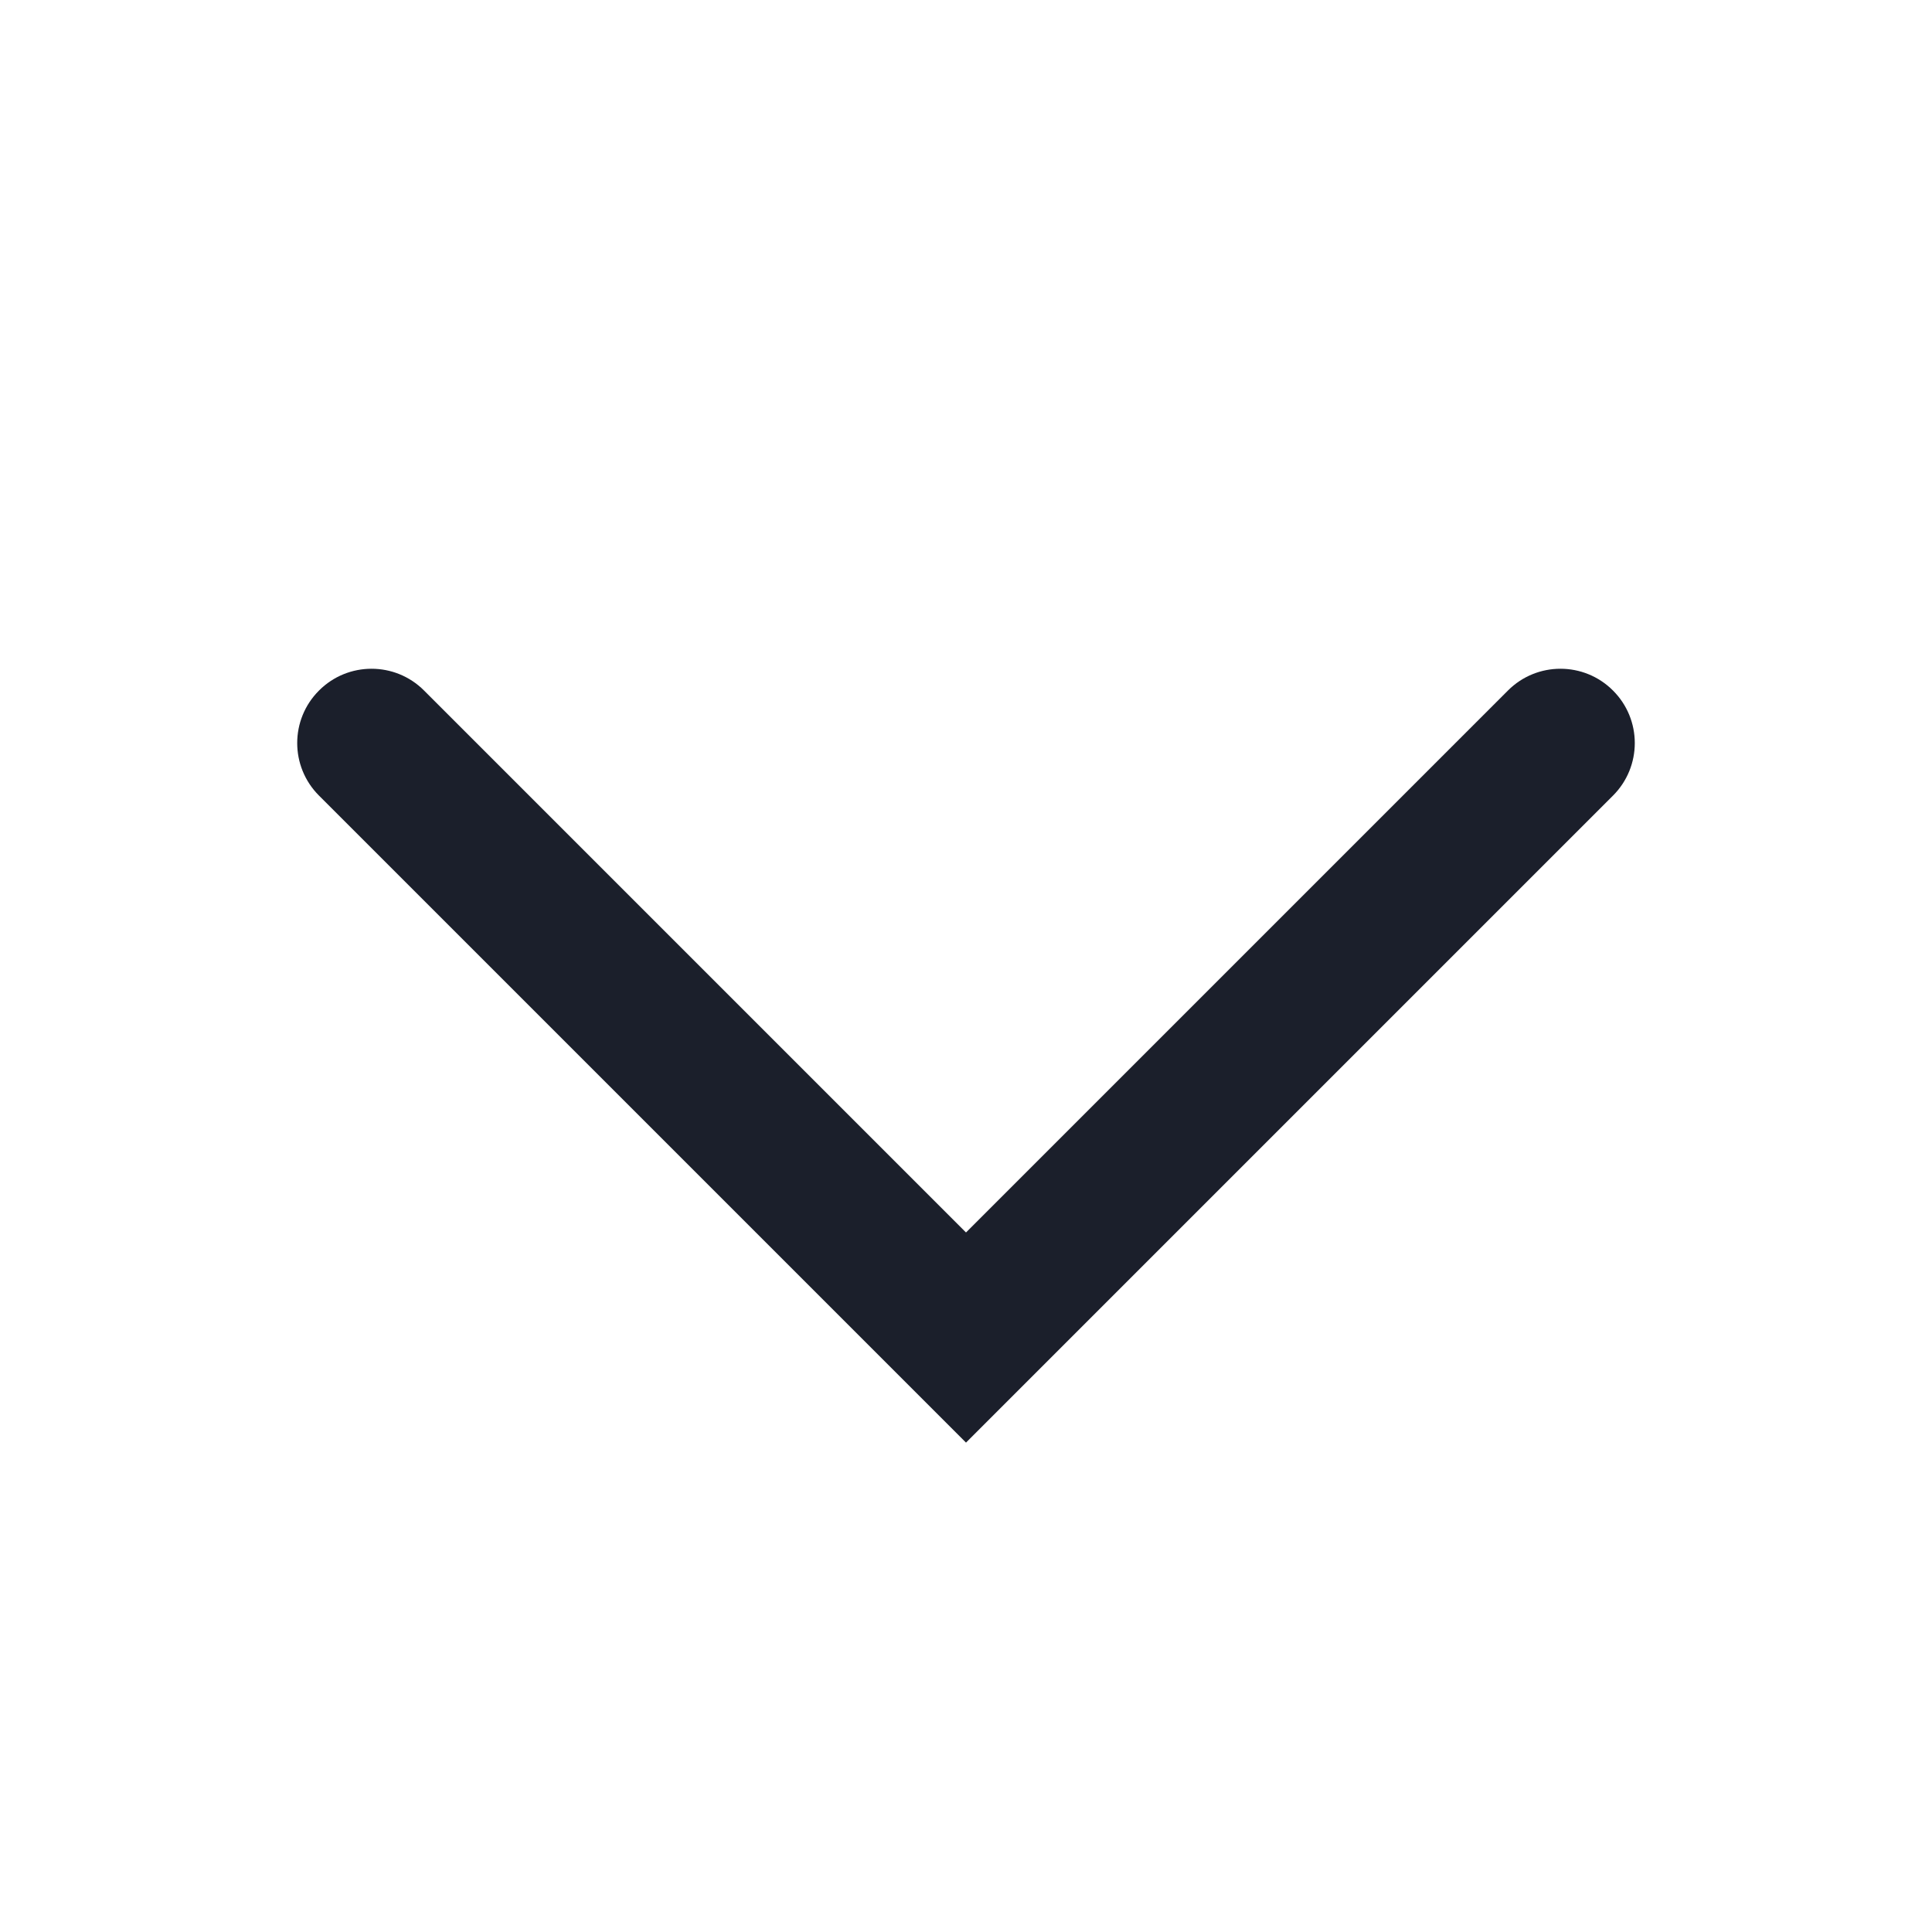
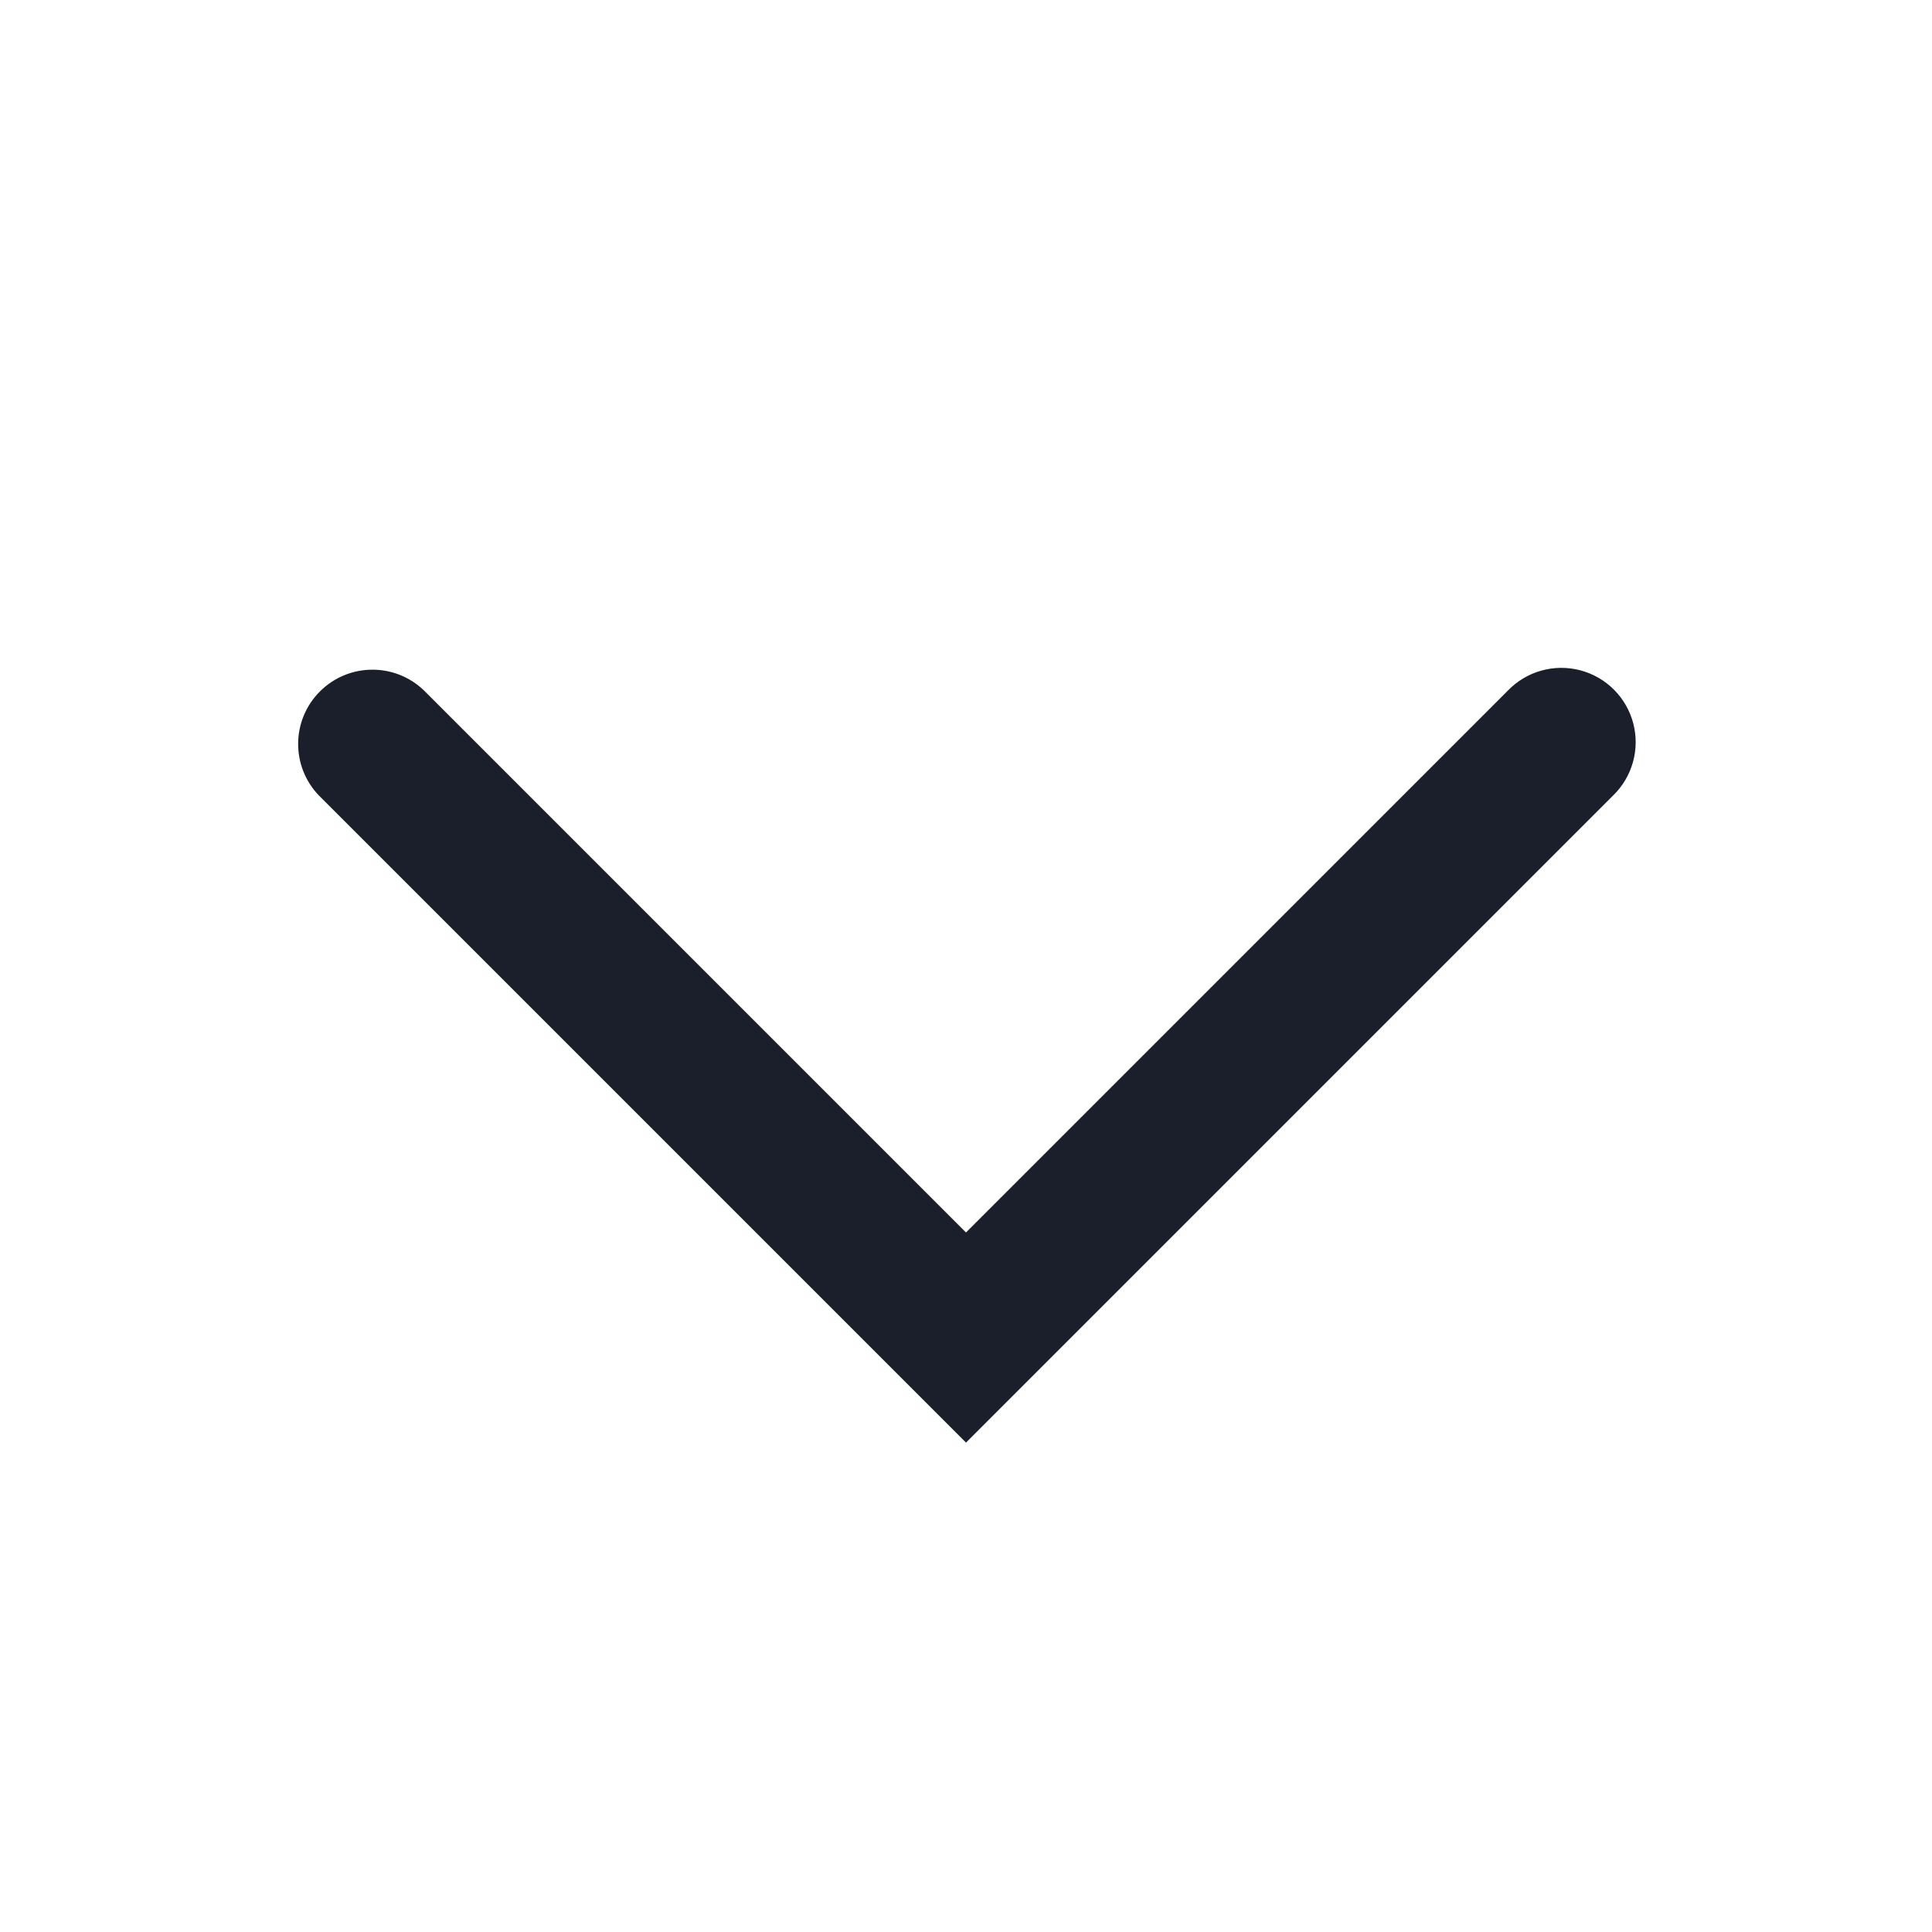
- <svg xmlns="http://www.w3.org/2000/svg" width="26" height="26" viewBox="0 0 26 26" fill="none">
-   <path fill-rule="evenodd" clip-rule="evenodd" d="M13 19.414L4.293 10.707C3.902 10.316 3.902 9.683 4.293 9.293C4.683 8.902 5.317 8.902 5.707 9.293L13 16.586L20.293 9.293C20.683 8.902 21.317 8.902 21.707 9.293C22.098 9.683 22.098 10.316 21.707 10.707L13 19.414Z" fill="#1B1F2B" />
+ <svg xmlns="http://www.w3.org/2000/svg" width="26" height="26" fill="none">
+   <path fill="#1B1F2B" fill-rule="evenodd" d="m13 19.414-8.707-8.707a1 1 0 0 1 1.414-1.414L13 16.586l7.293-7.293a1 1 0 1 1 1.414 1.414L13 19.414Z" clip-rule="evenodd" />
</svg>
